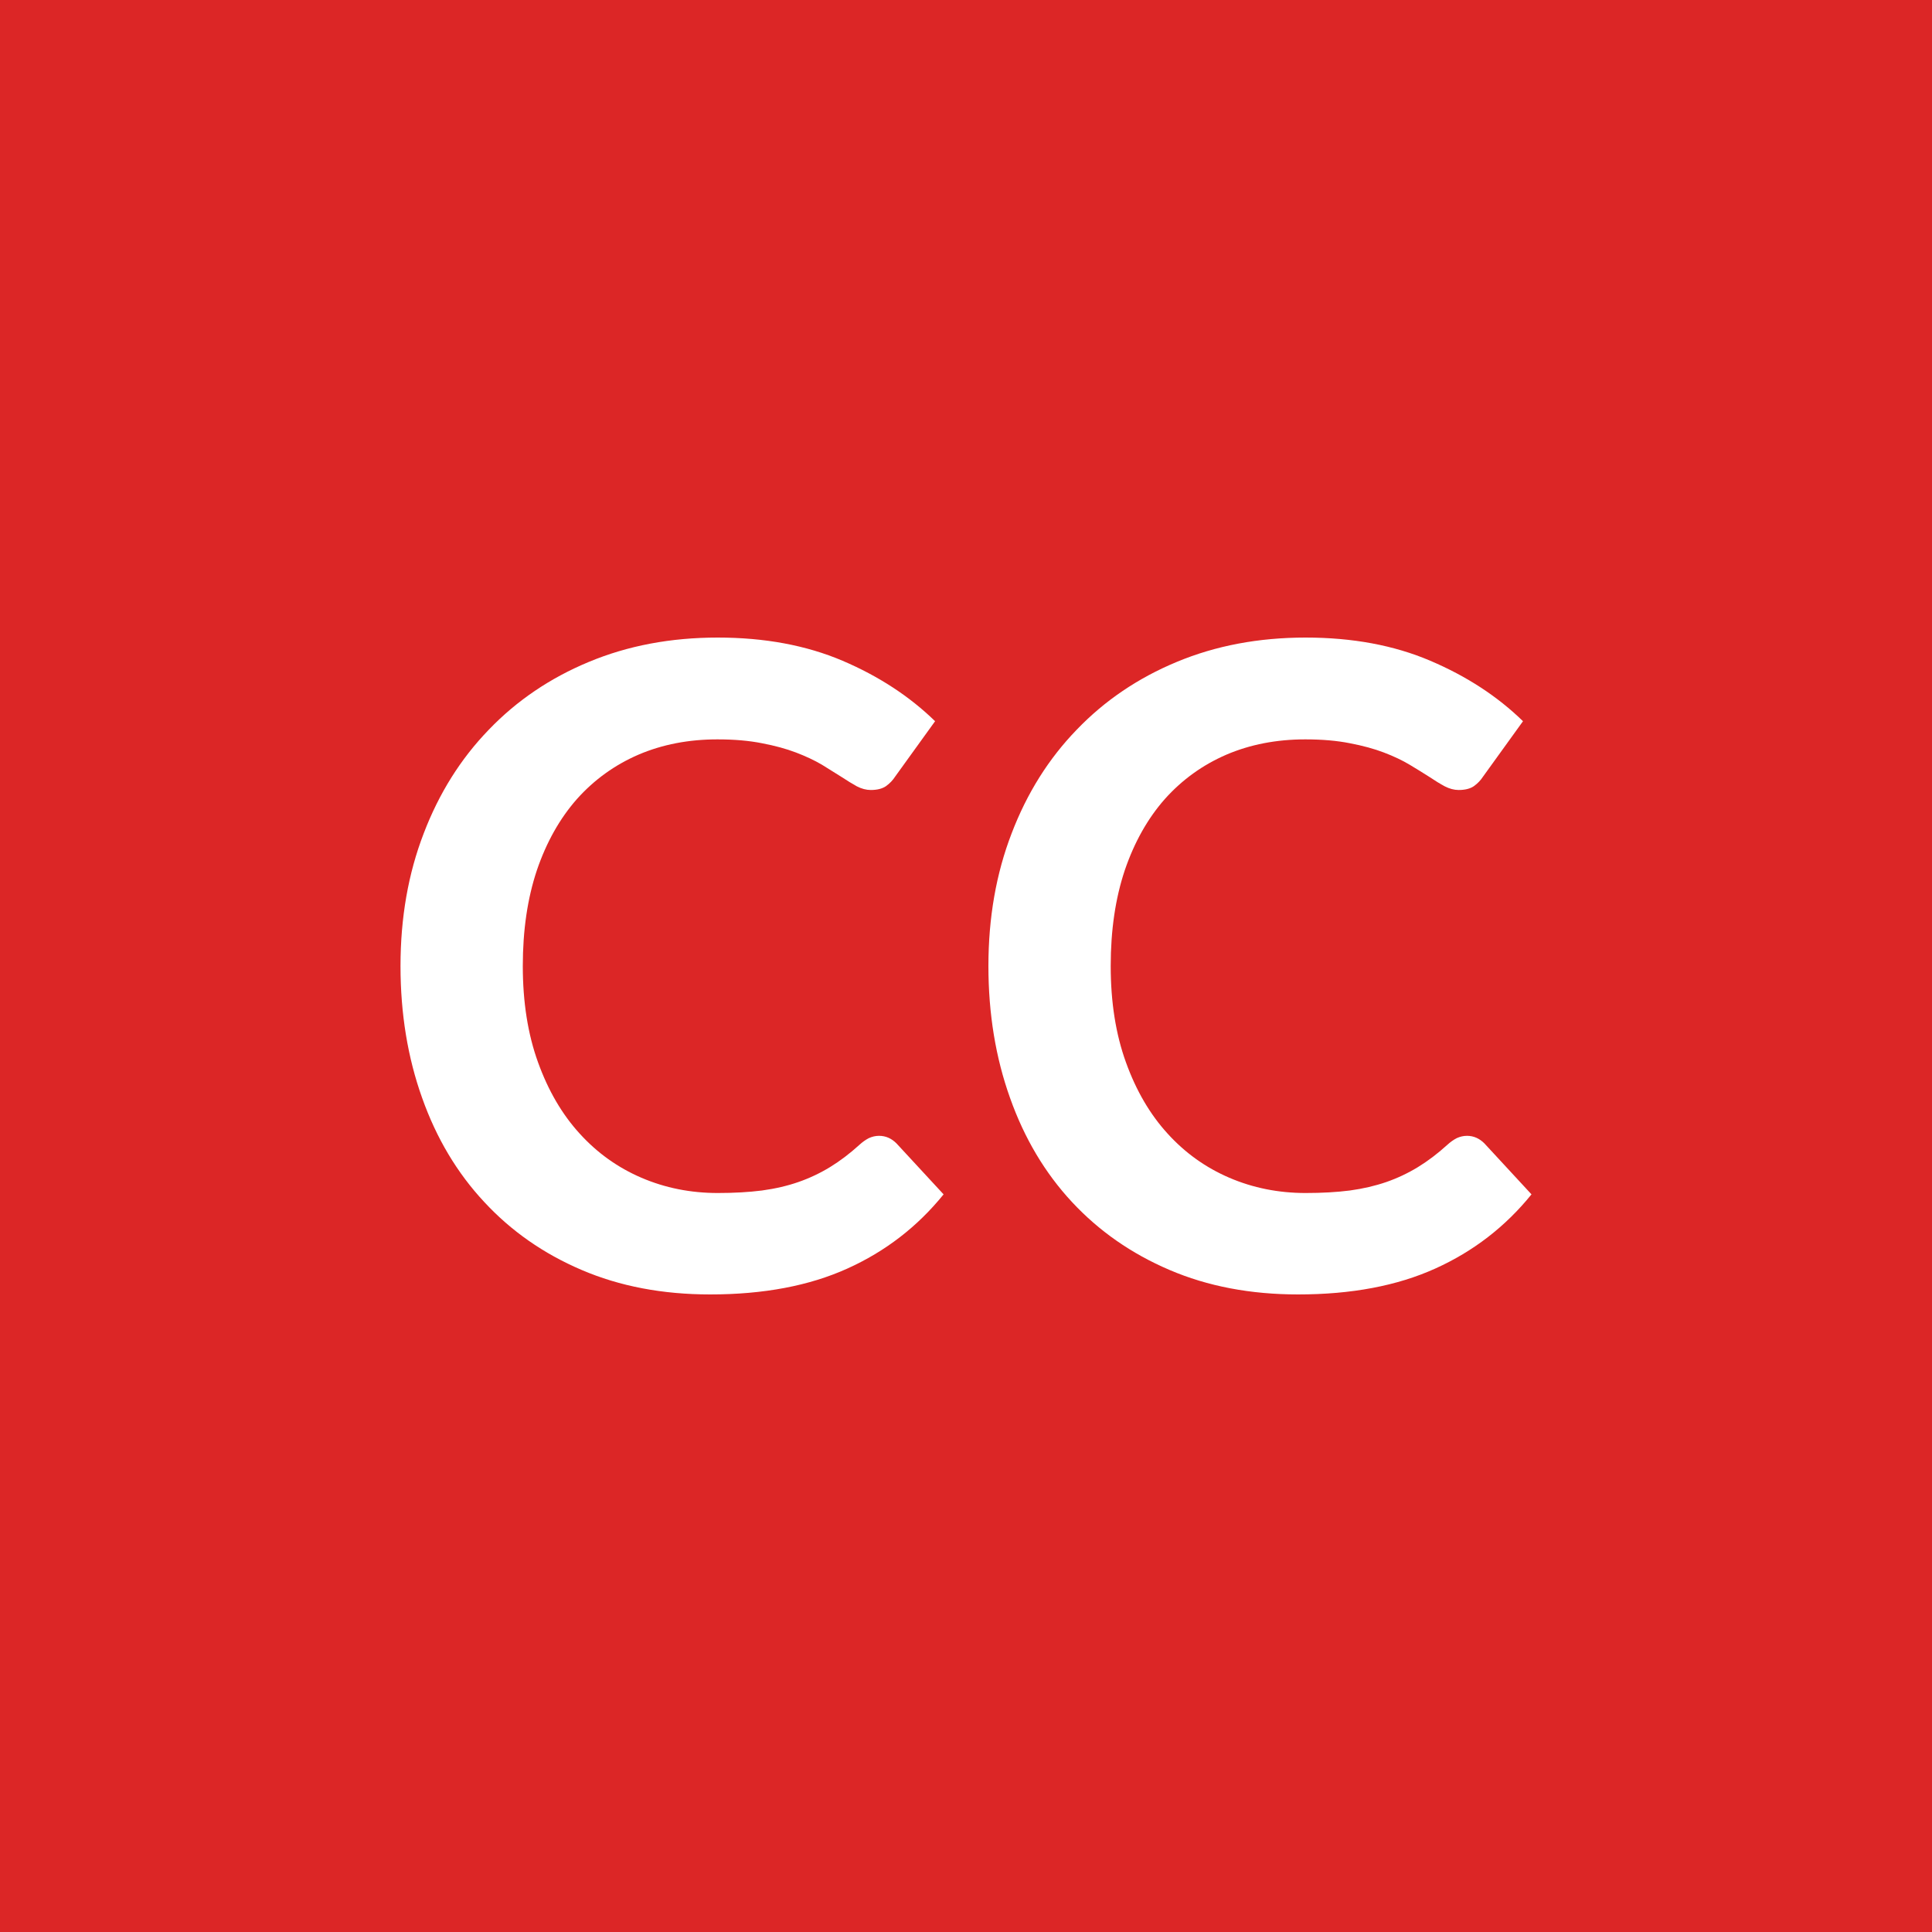
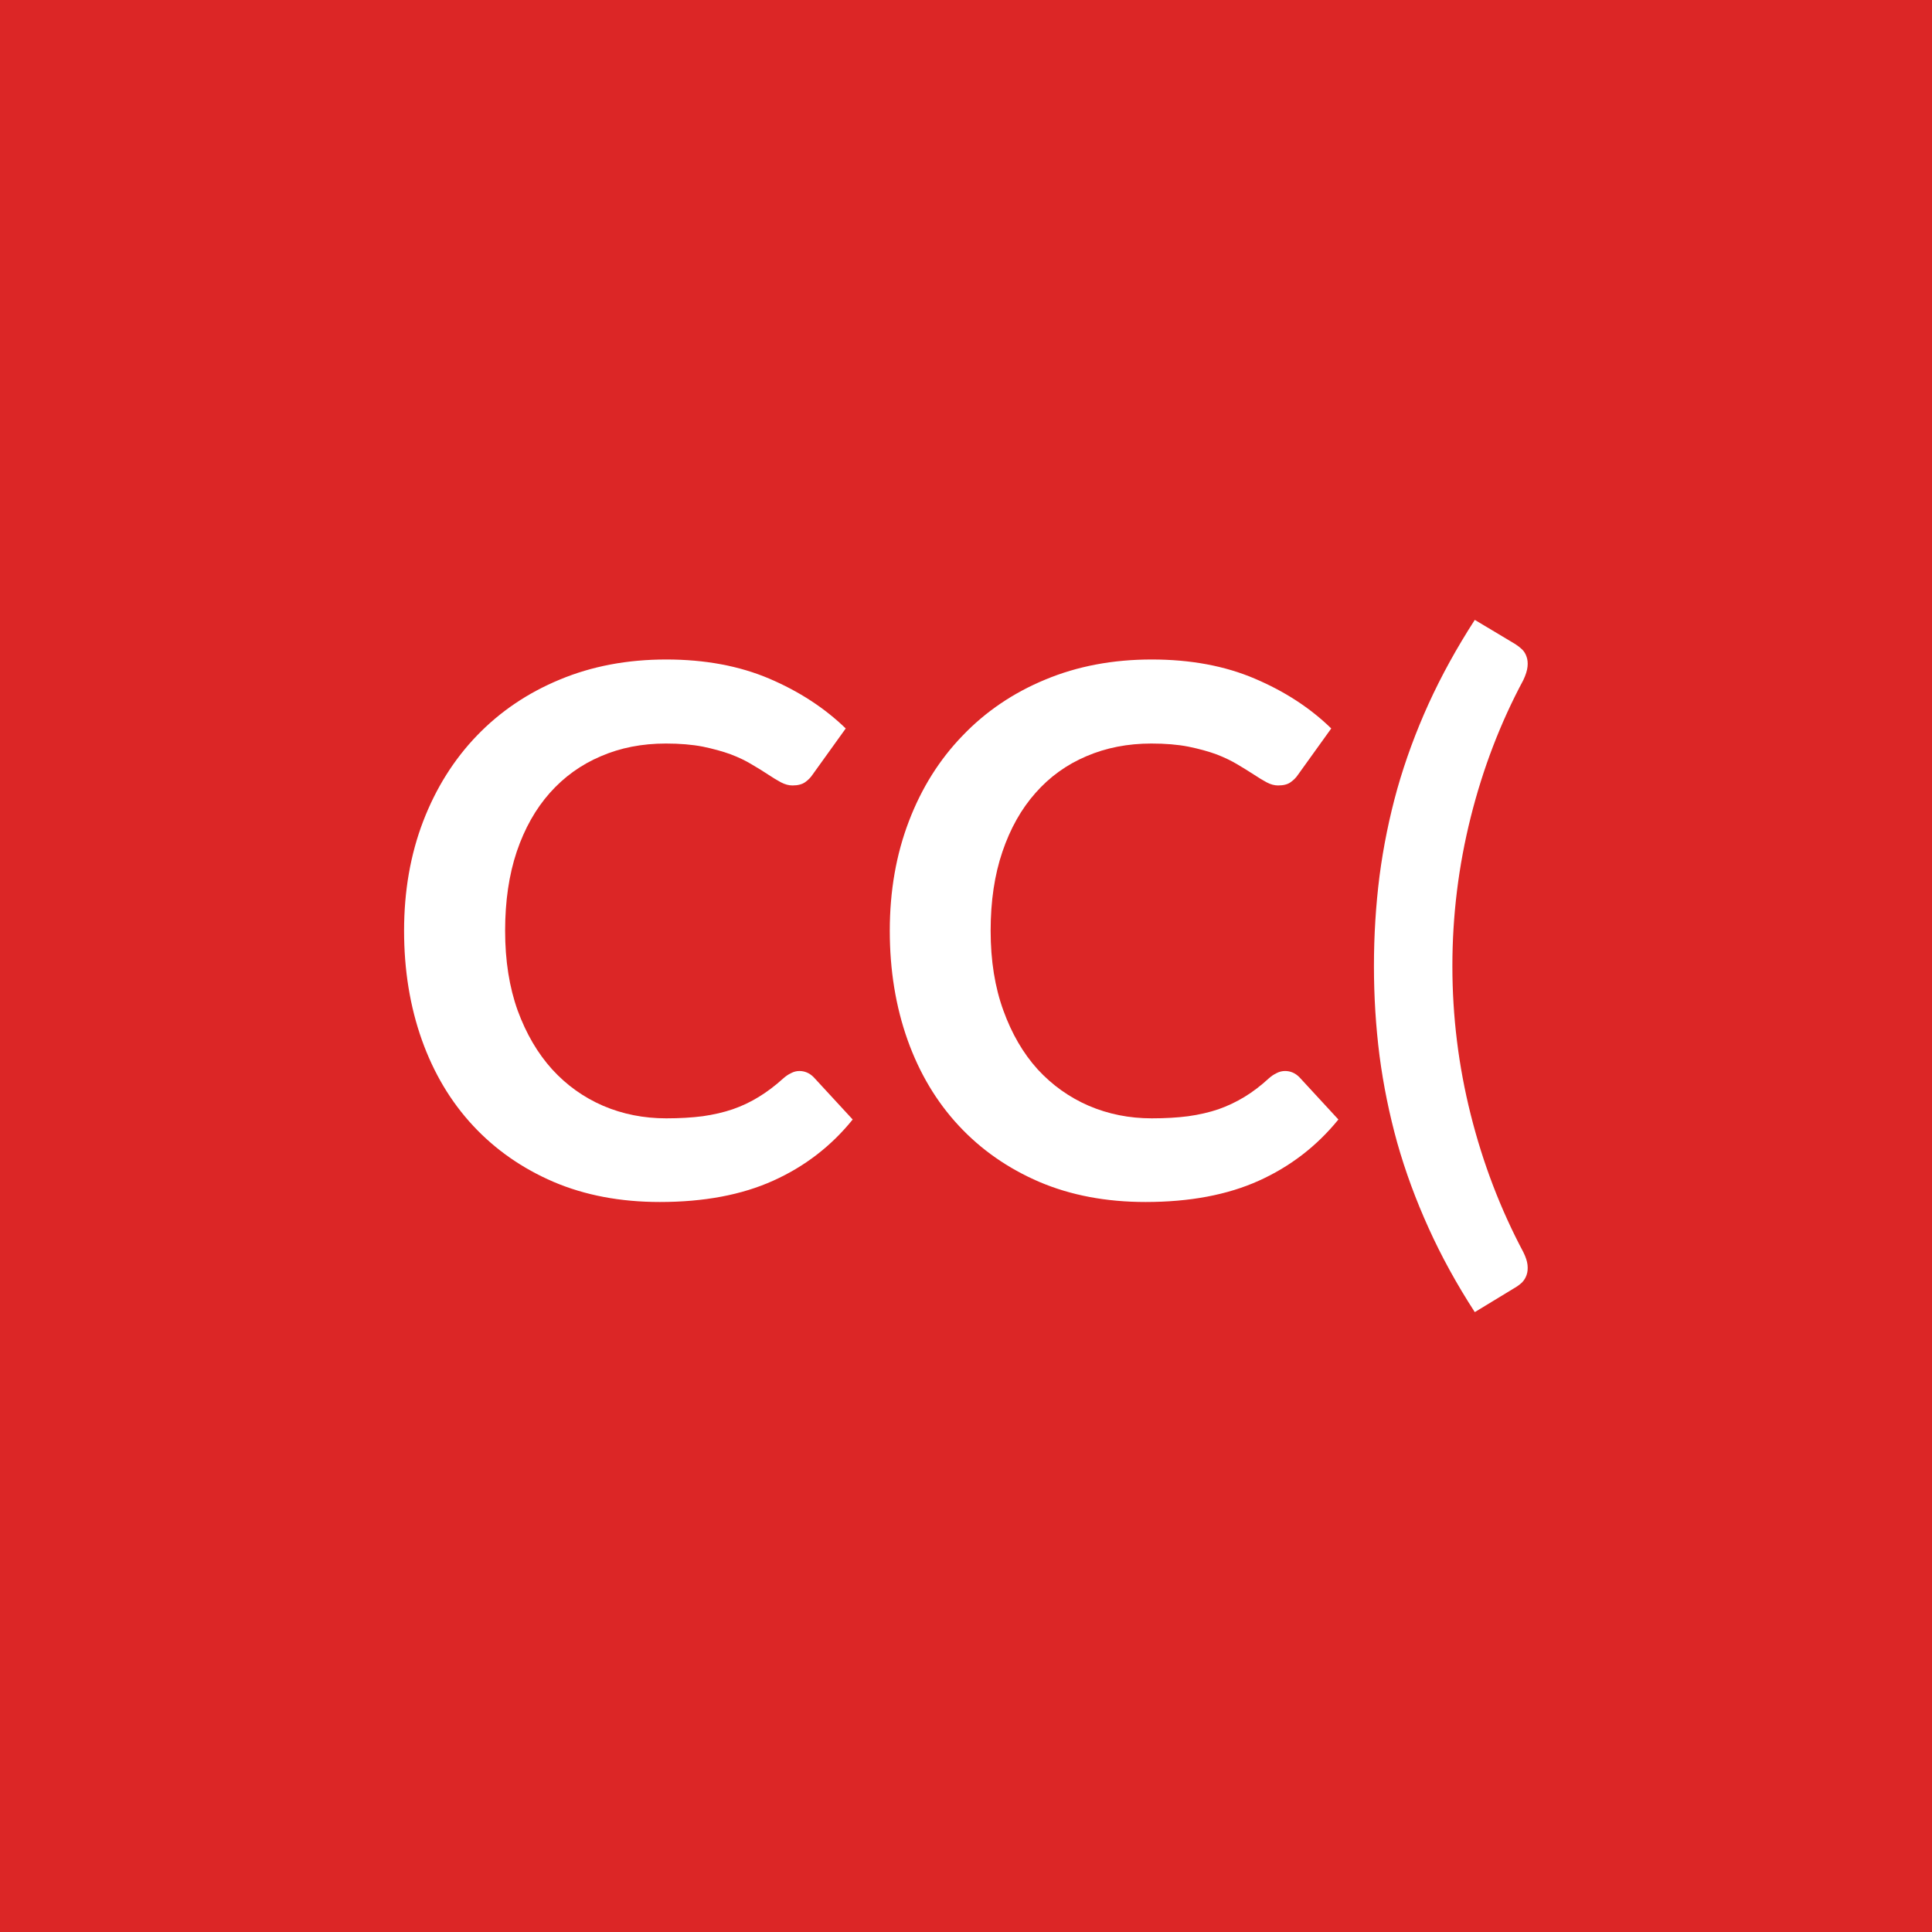
<svg xmlns="http://www.w3.org/2000/svg" width="100" height="100" viewBox="0 0 100 100">
  <rect width="100%" height="100%" fill="#dc2626" />
-   <path fill="#ffffff" d="M45.5 58.79q.51 0 .9.39l2.44 2.64q-2.03 2.51-4.98 3.84Q40.9 67 36.76 67q-3.7 0-6.66-1.27-2.95-1.26-5.04-3.52-2.1-2.25-3.21-5.38-1.12-3.13-1.12-6.83 0-3.75 1.2-6.86 1.19-3.12 3.37-5.37 2.17-2.26 5.18-3.51Q33.5 33 37.15 33q3.64 0 6.46 1.2 2.81 1.2 4.79 3.13l-2.07 2.87q-.18.28-.47.49-.29.2-.79.2-.35 0-.72-.19-.36-.2-.8-.49-.44-.28-1.01-.63-.58-.34-1.34-.63t-1.76-.48q-1-.2-2.31-.2-2.23 0-4.08.79-1.85.8-3.19 2.3-1.33 1.51-2.07 3.68-.73 2.18-.73 4.96 0 2.81.79 4.99.79 2.19 2.15 3.68 1.36 1.5 3.2 2.29t3.95.79q1.27 0 2.29-.13 1.03-.14 1.89-.44t1.63-.77 1.53-1.16q.23-.21.48-.34.26-.12.53-.12m30.43 0q.51 0 .9.39l2.44 2.64q-2.03 2.51-4.98 3.84Q71.33 67 67.19 67q-3.7 0-6.66-1.27-2.95-1.26-5.05-3.52-2.09-2.25-3.2-5.38-1.12-3.13-1.12-6.83 0-3.75 1.2-6.86 1.19-3.12 3.37-5.37 2.17-2.26 5.18-3.51Q63.93 33 67.58 33q3.64 0 6.45 1.2 2.82 1.2 4.8 3.13l-2.07 2.87q-.18.28-.47.49-.29.2-.79.2-.35 0-.72-.19-.37-.2-.8-.49-.44-.28-1.02-.63-.57-.34-1.33-.63t-1.76-.48q-1-.2-2.31-.2-2.23 0-4.08.79-1.85.8-3.19 2.3-1.33 1.51-2.07 3.68-.73 2.18-.73 4.96 0 2.81.79 4.99.79 2.19 2.15 3.68 1.36 1.5 3.2 2.29t3.95.79q1.27 0 2.29-.13 1.02-.14 1.89-.44.86-.3 1.63-.77t1.53-1.16q.23-.21.48-.34.26-.12.53-.12" />
+   <path fill="#ffffff" d="M41.375 55.435q.42 0 .74.32l2.02 2.19q-1.67 2.07-4.12 3.17-2.44 1.1-5.86 1.1-3.06 0-5.5-1.04-2.44-1.05-4.17-2.91t-2.65-4.44q-.92-2.59-.92-5.65 0-3.09.99-5.67.99-2.57 2.78-4.43 1.8-1.87 4.29-2.9 2.49-1.04 5.51-1.04 3 0 5.33.99 2.32.99 3.96 2.58l-1.71 2.38q-.15.23-.39.4t-.66.17q-.28 0-.59-.16-.3-.16-.66-.4t-.84-.52q-.47-.29-1.1-.53-.63-.23-1.45-.4-.83-.16-1.91-.16-1.85 0-3.37.66-1.53.65-2.64 1.9-1.1 1.24-1.71 3.04-.6 1.79-.6 4.09 0 2.32.65 4.13.66 1.8 1.78 3.04 1.12 1.23 2.64 1.89 1.52.65 3.27.65 1.04 0 1.89-.11.84-.12 1.55-.36.72-.25 1.35-.64.64-.39 1.27-.96.19-.17.4-.27.21-.11.43-.11m25.14 0q.42 0 .74.32l2.02 2.19q-1.68 2.07-4.12 3.17t-5.86 1.1q-3.06 0-5.5-1.04-2.44-1.05-4.17-2.91t-2.65-4.44q-.92-2.59-.92-5.65 0-3.09.99-5.67.98-2.57 2.78-4.43 1.79-1.87 4.28-2.9 2.49-1.04 5.51-1.04 3.01 0 5.33.99 2.33.99 3.96 2.58l-1.71 2.38q-.15.23-.39.4-.23.17-.65.17-.29 0-.59-.16t-.66-.4q-.37-.24-.84-.52-.48-.29-1.1-.53-.63-.23-1.46-.4-.82-.16-1.91-.16-1.84 0-3.37.66-1.53.65-2.63 1.9-1.1 1.24-1.71 3.04-.61 1.79-.61 4.09 0 2.32.66 4.13.65 1.8 1.77 3.04 1.13 1.23 2.65 1.89 1.52.65 3.26.65 1.05 0 1.89-.11.85-.12 1.56-.36.71-.25 1.35-.64t1.26-.96q.19-.17.4-.27.21-.11.44-.11m8.66-5.43q0 3.91.95 7.69t2.72 7.11q.19.38.22.67.03.3-.05.52-.07.21-.23.38-.17.16-.36.27l-2.09 1.27q-1.4-2.16-2.39-4.35-.99-2.18-1.62-4.4-.62-2.23-.92-4.51-.29-2.28-.29-4.65 0-2.38.29-4.67.3-2.29.92-4.51.63-2.22 1.62-4.4.99-2.17 2.39-4.34l2.09 1.25q.19.12.36.28.16.16.23.38.08.22.05.51-.03.3-.22.7-1.77 3.3-2.72 7.09t-.95 7.71" />
</svg>
